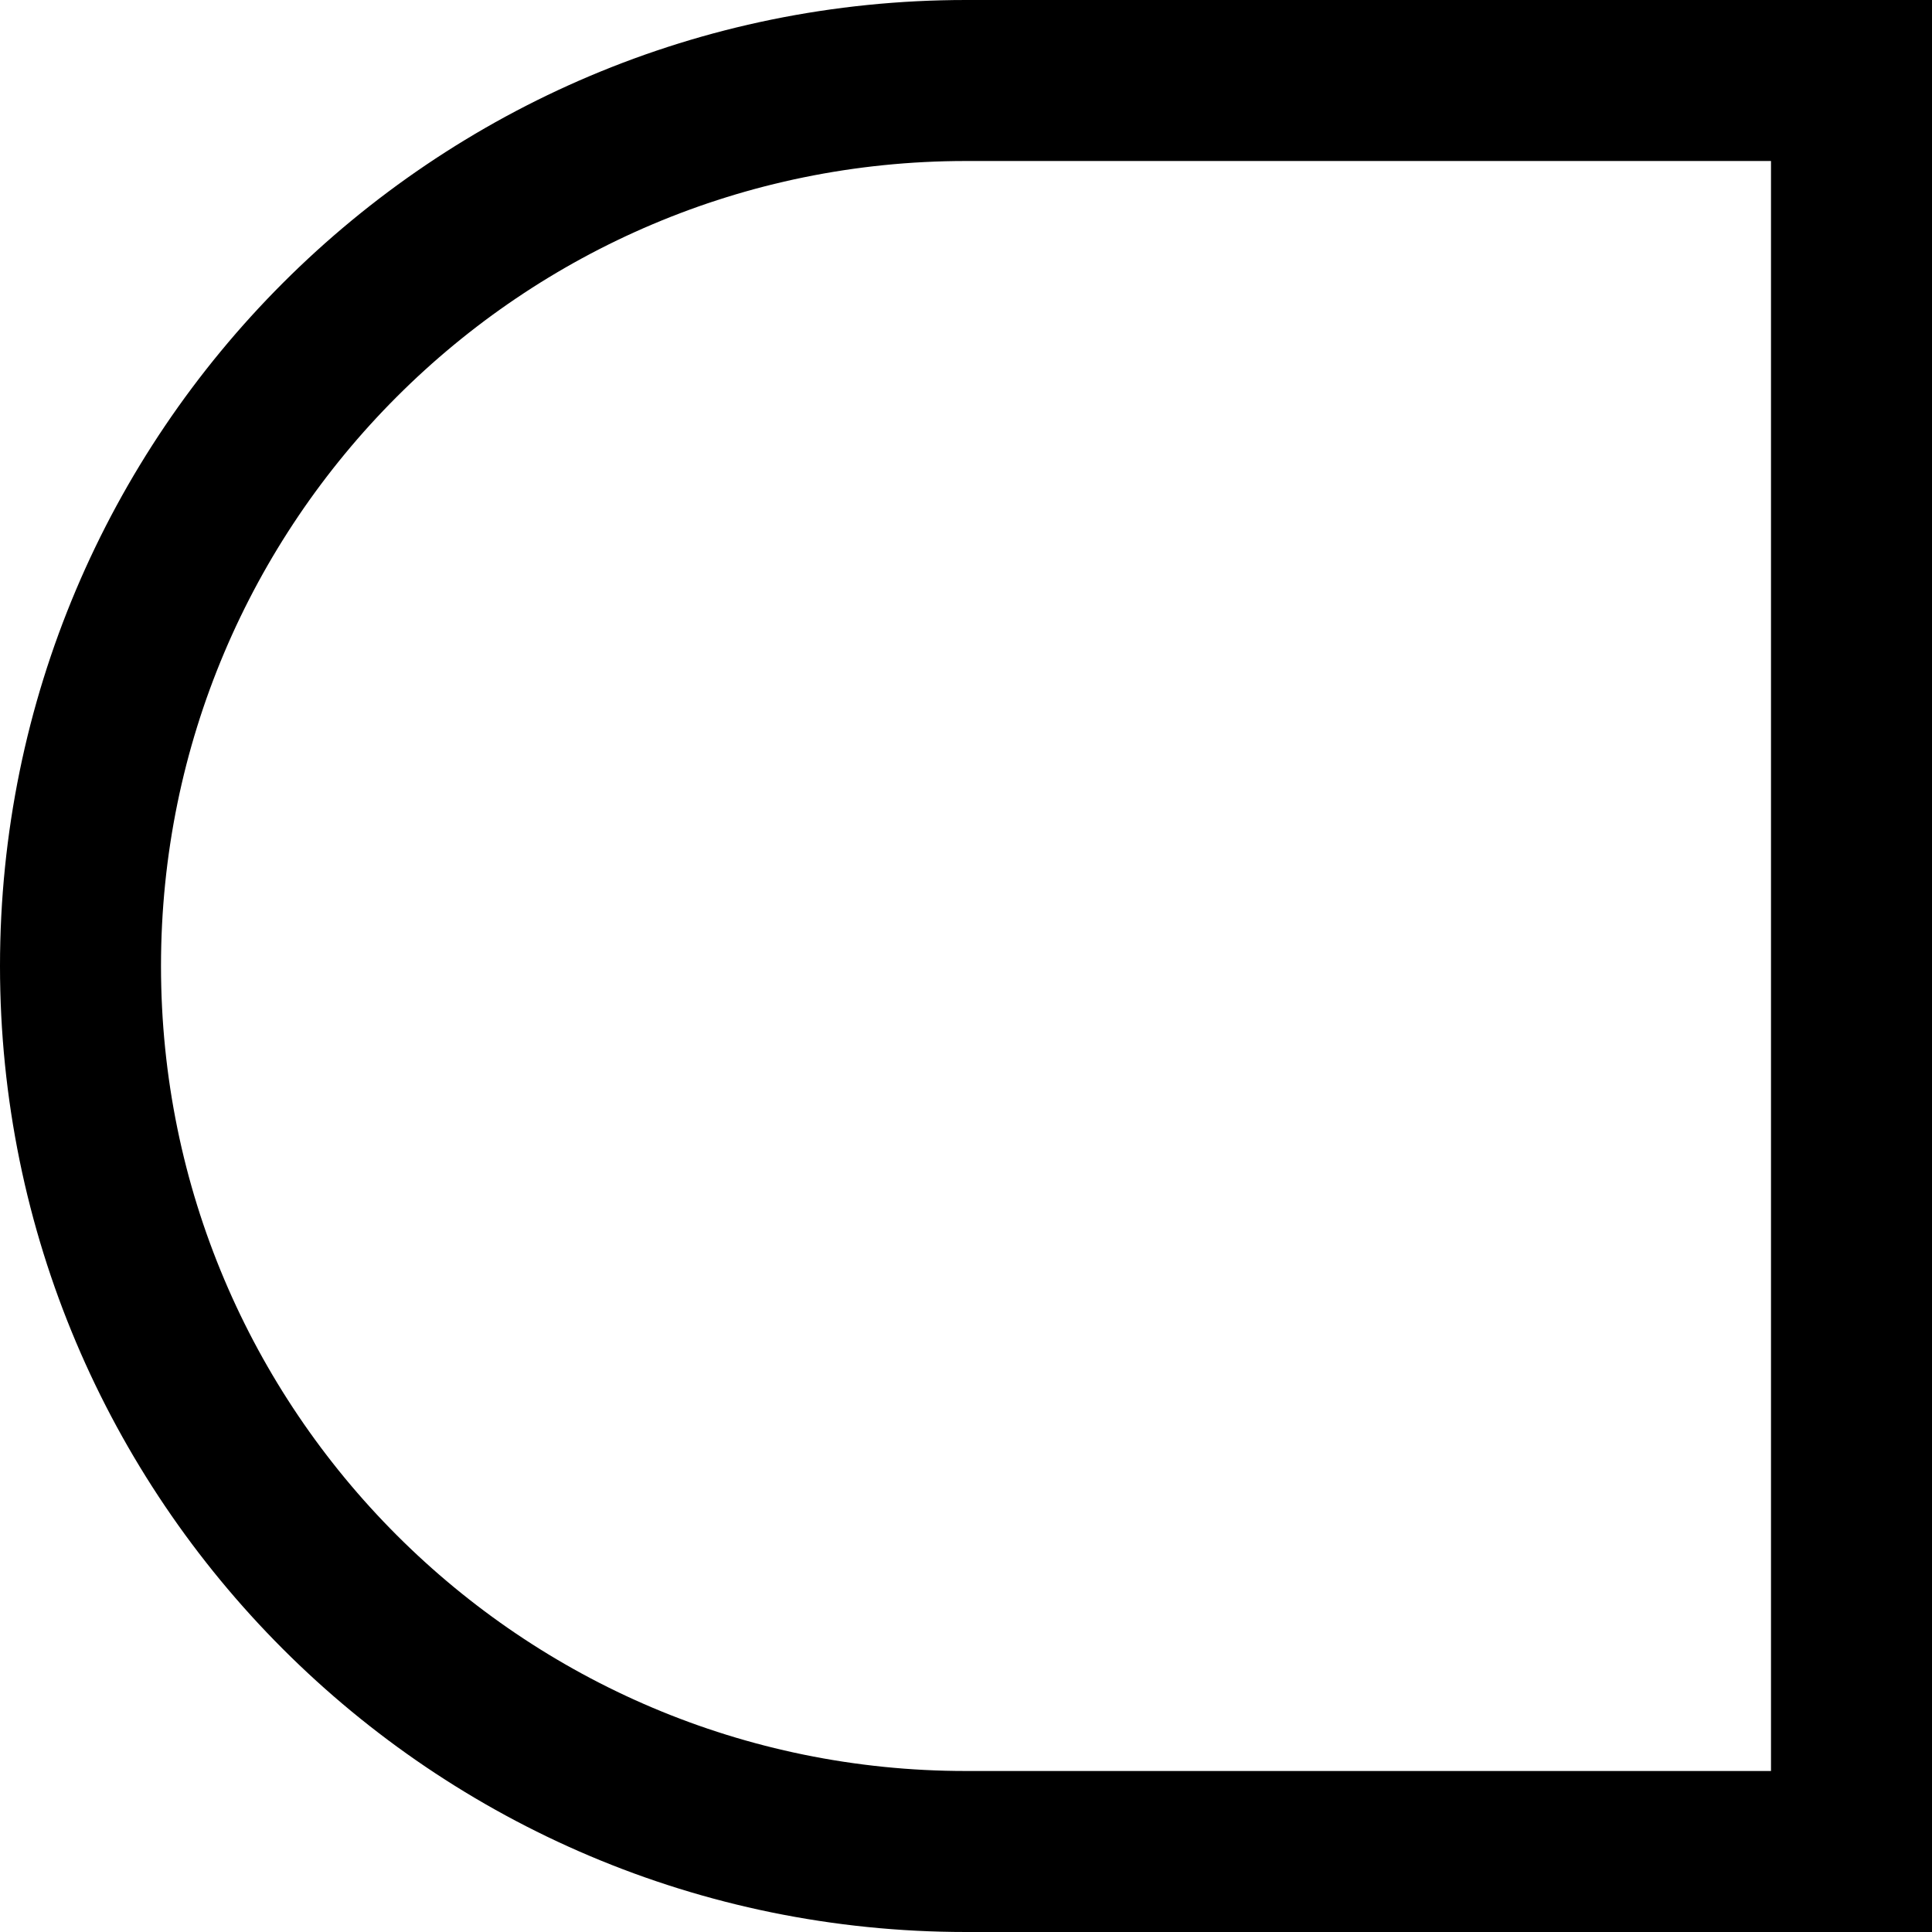
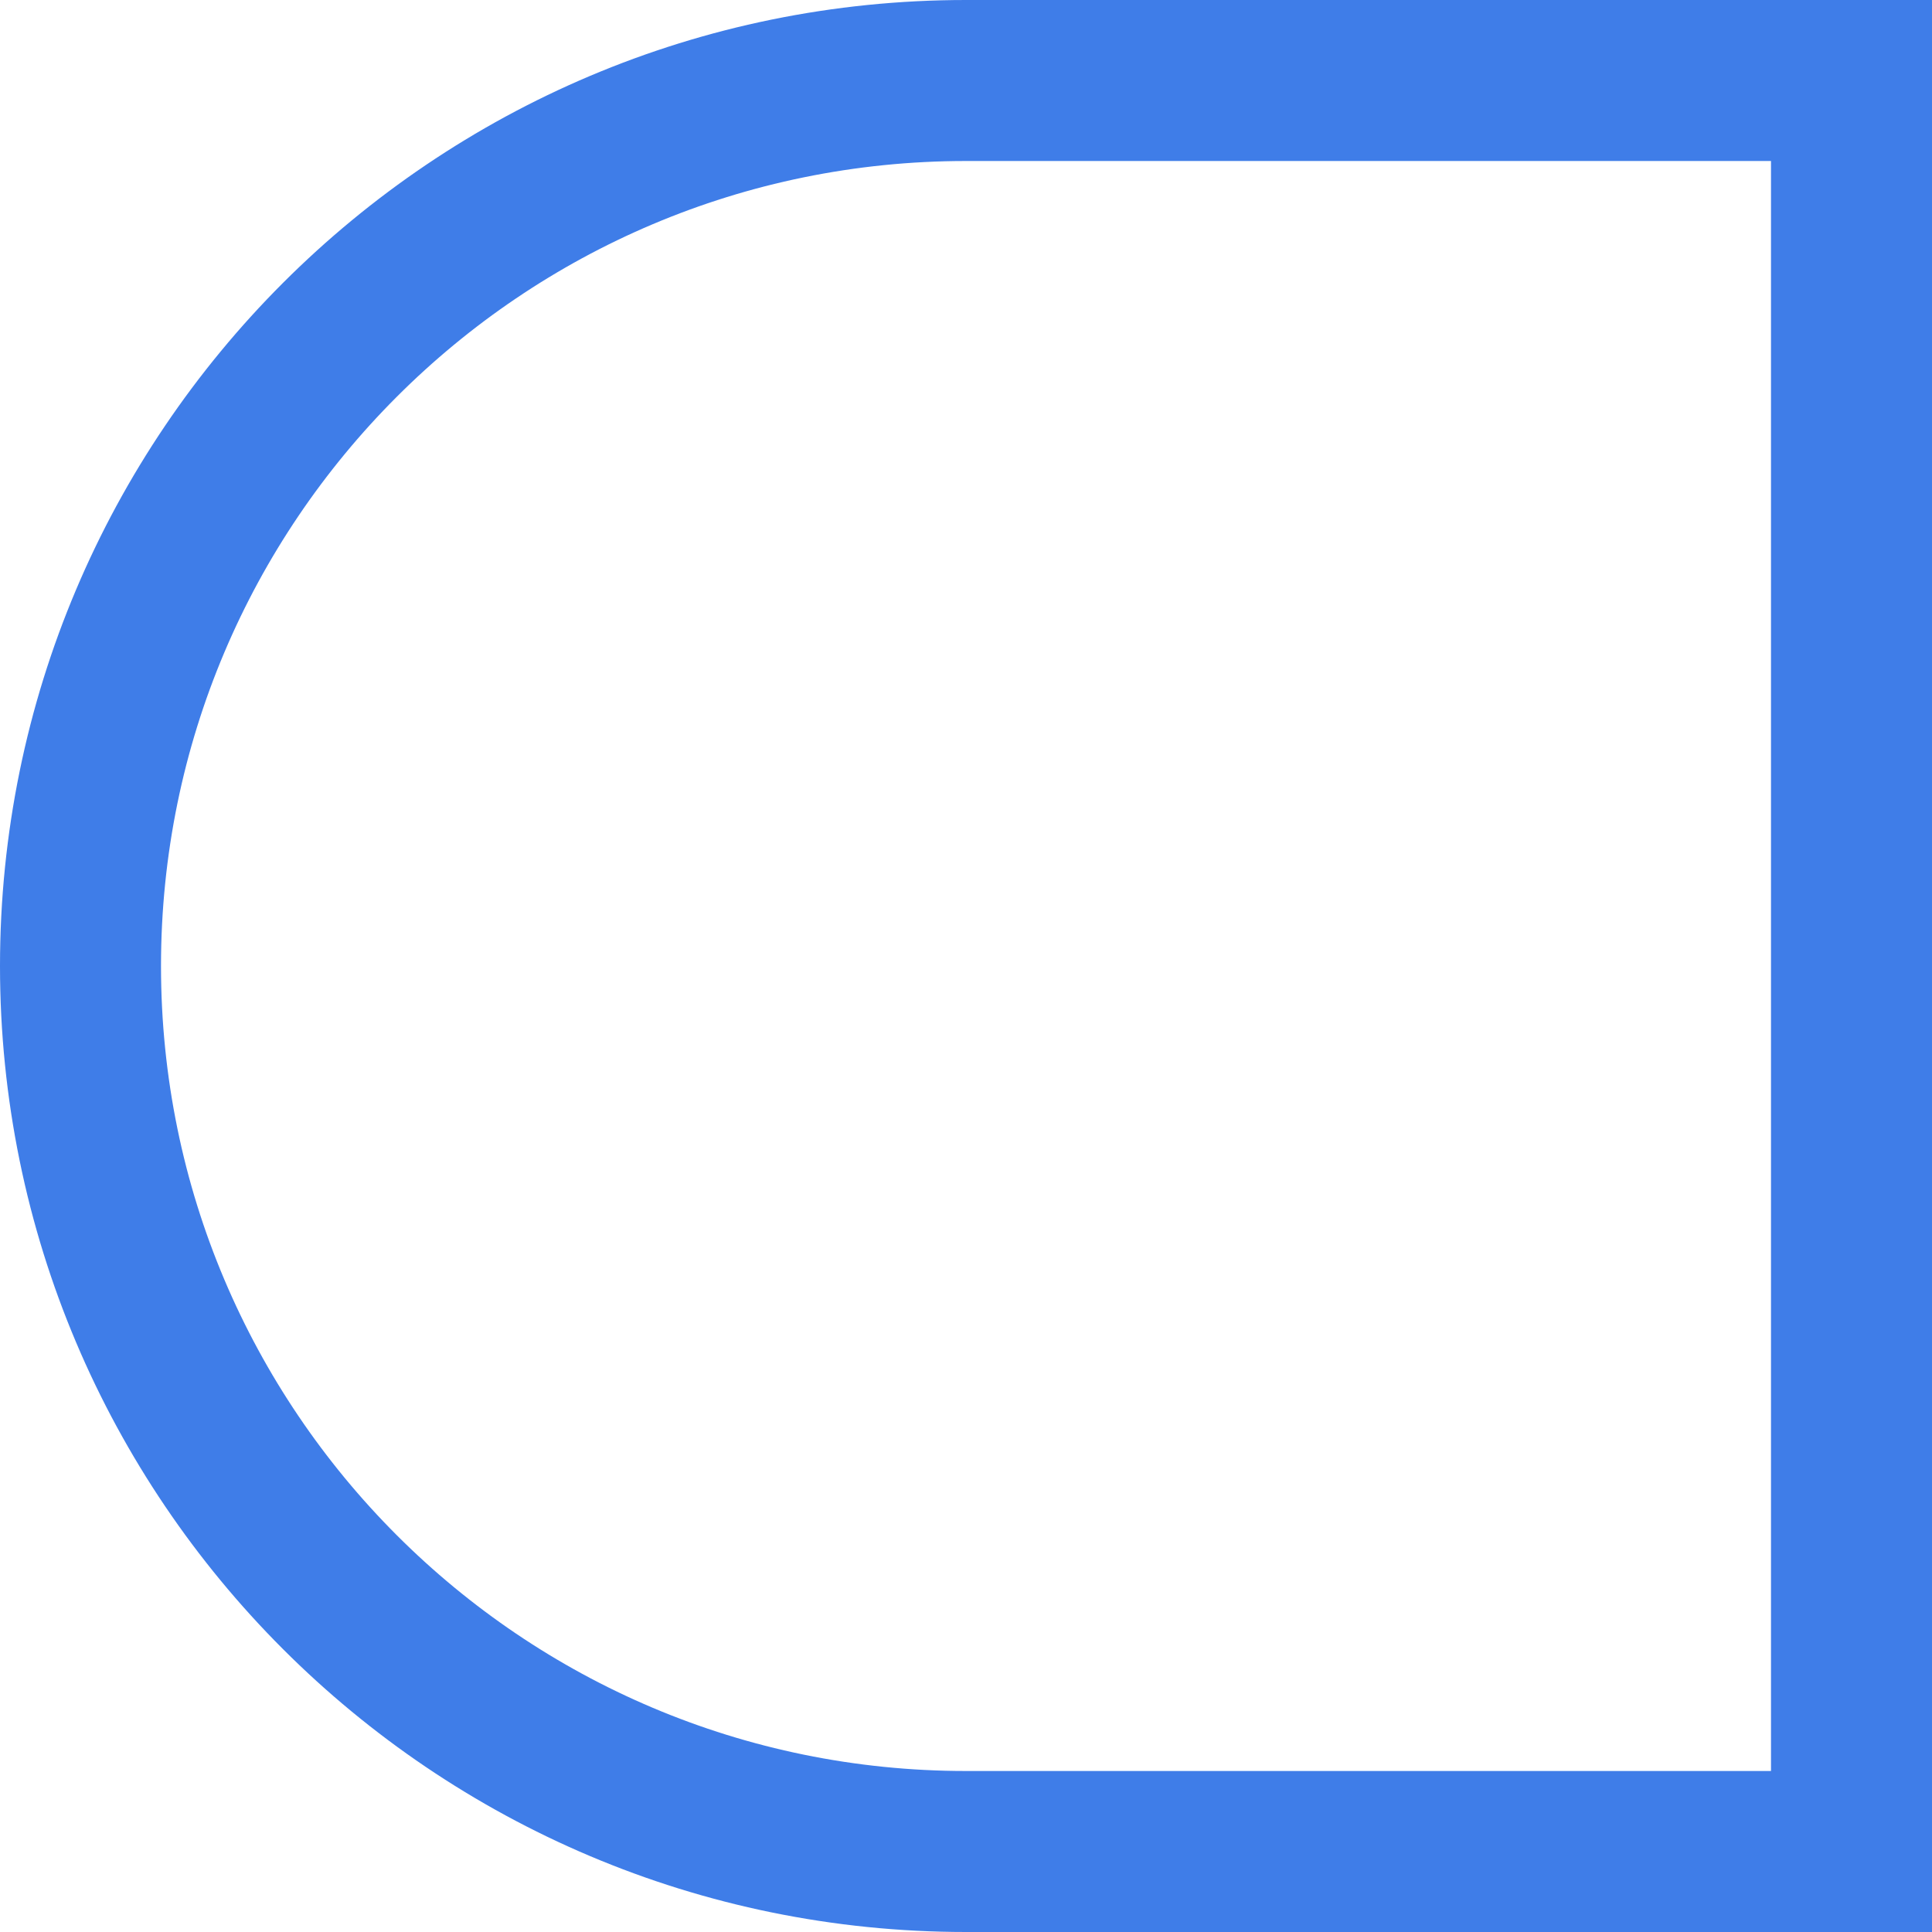
<svg xmlns="http://www.w3.org/2000/svg" width="24" height="24" viewBox="0 0 24 24" fill="none">
-   <path d="M23 1H12C5.925 1 1 5.925 1 12C1 18.075 5.925 23 12 23H23V1Z" stroke="black" stroke-width="2" />
+   <path d="M23 1H12C5.925 1 1 5.925 1 12C1 18.075 5.925 23 12 23H23V1Z" stroke="#3F7DE8" stroke-width="2" />
</svg>
